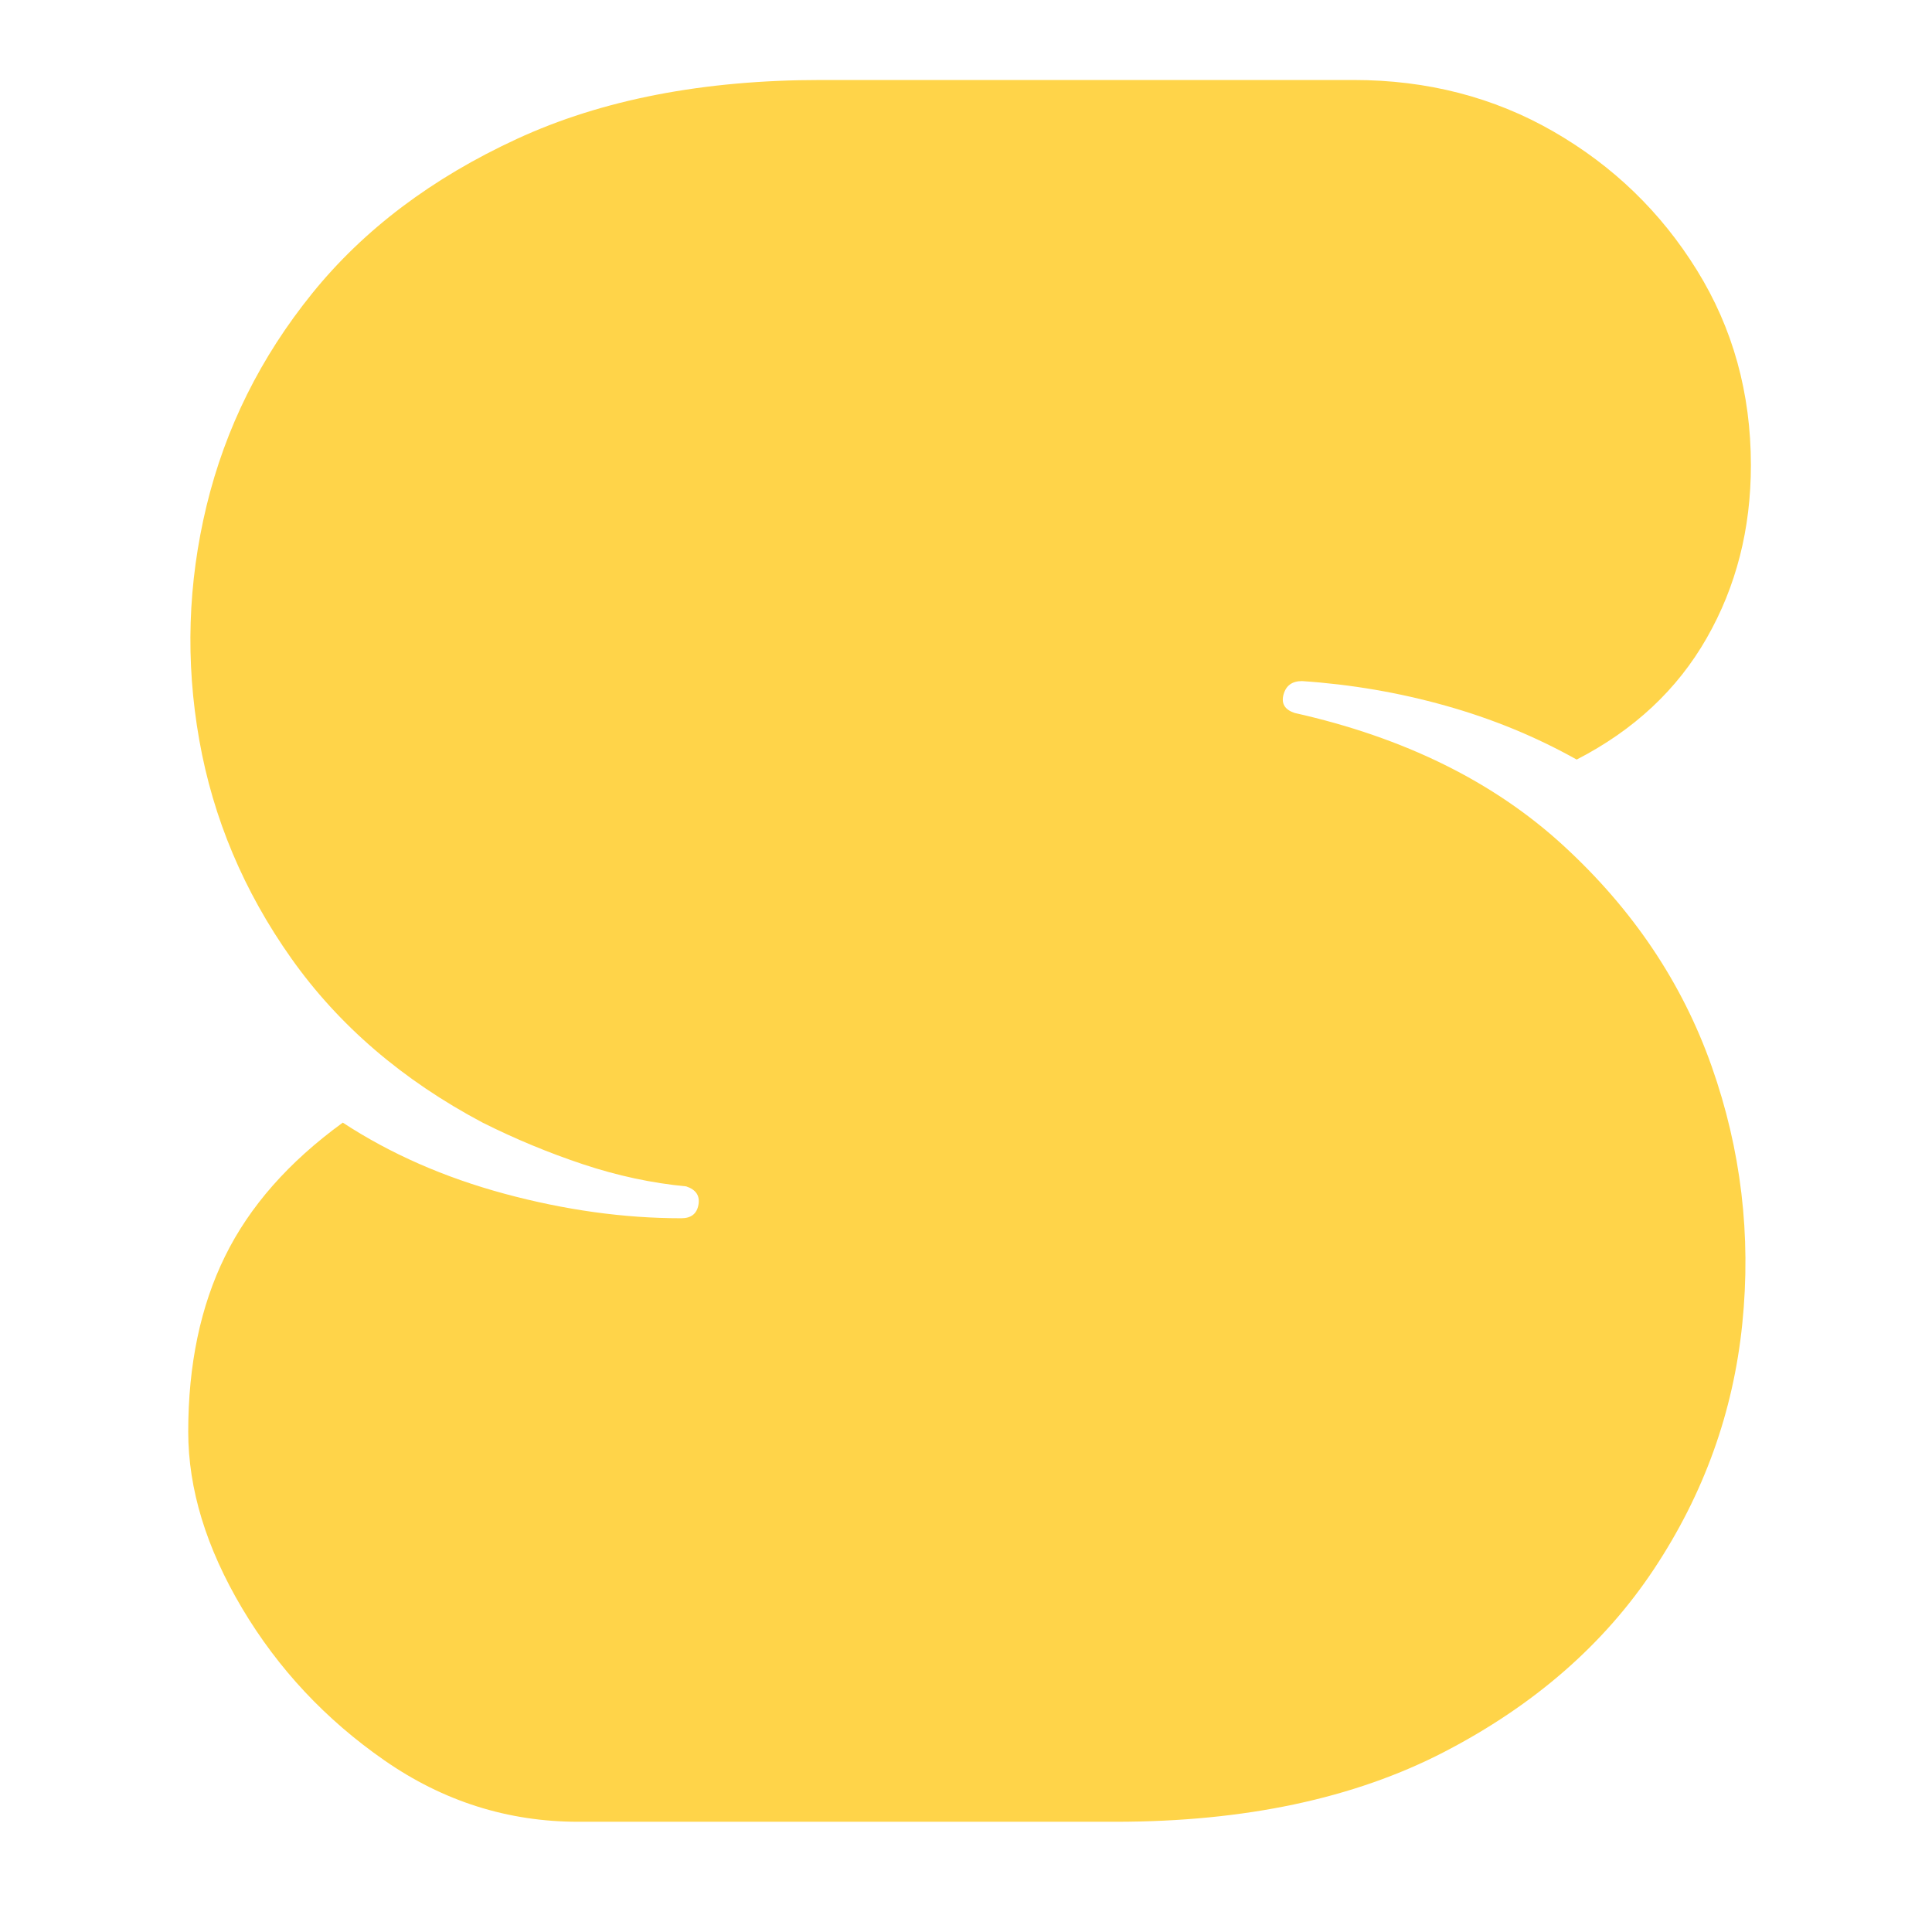
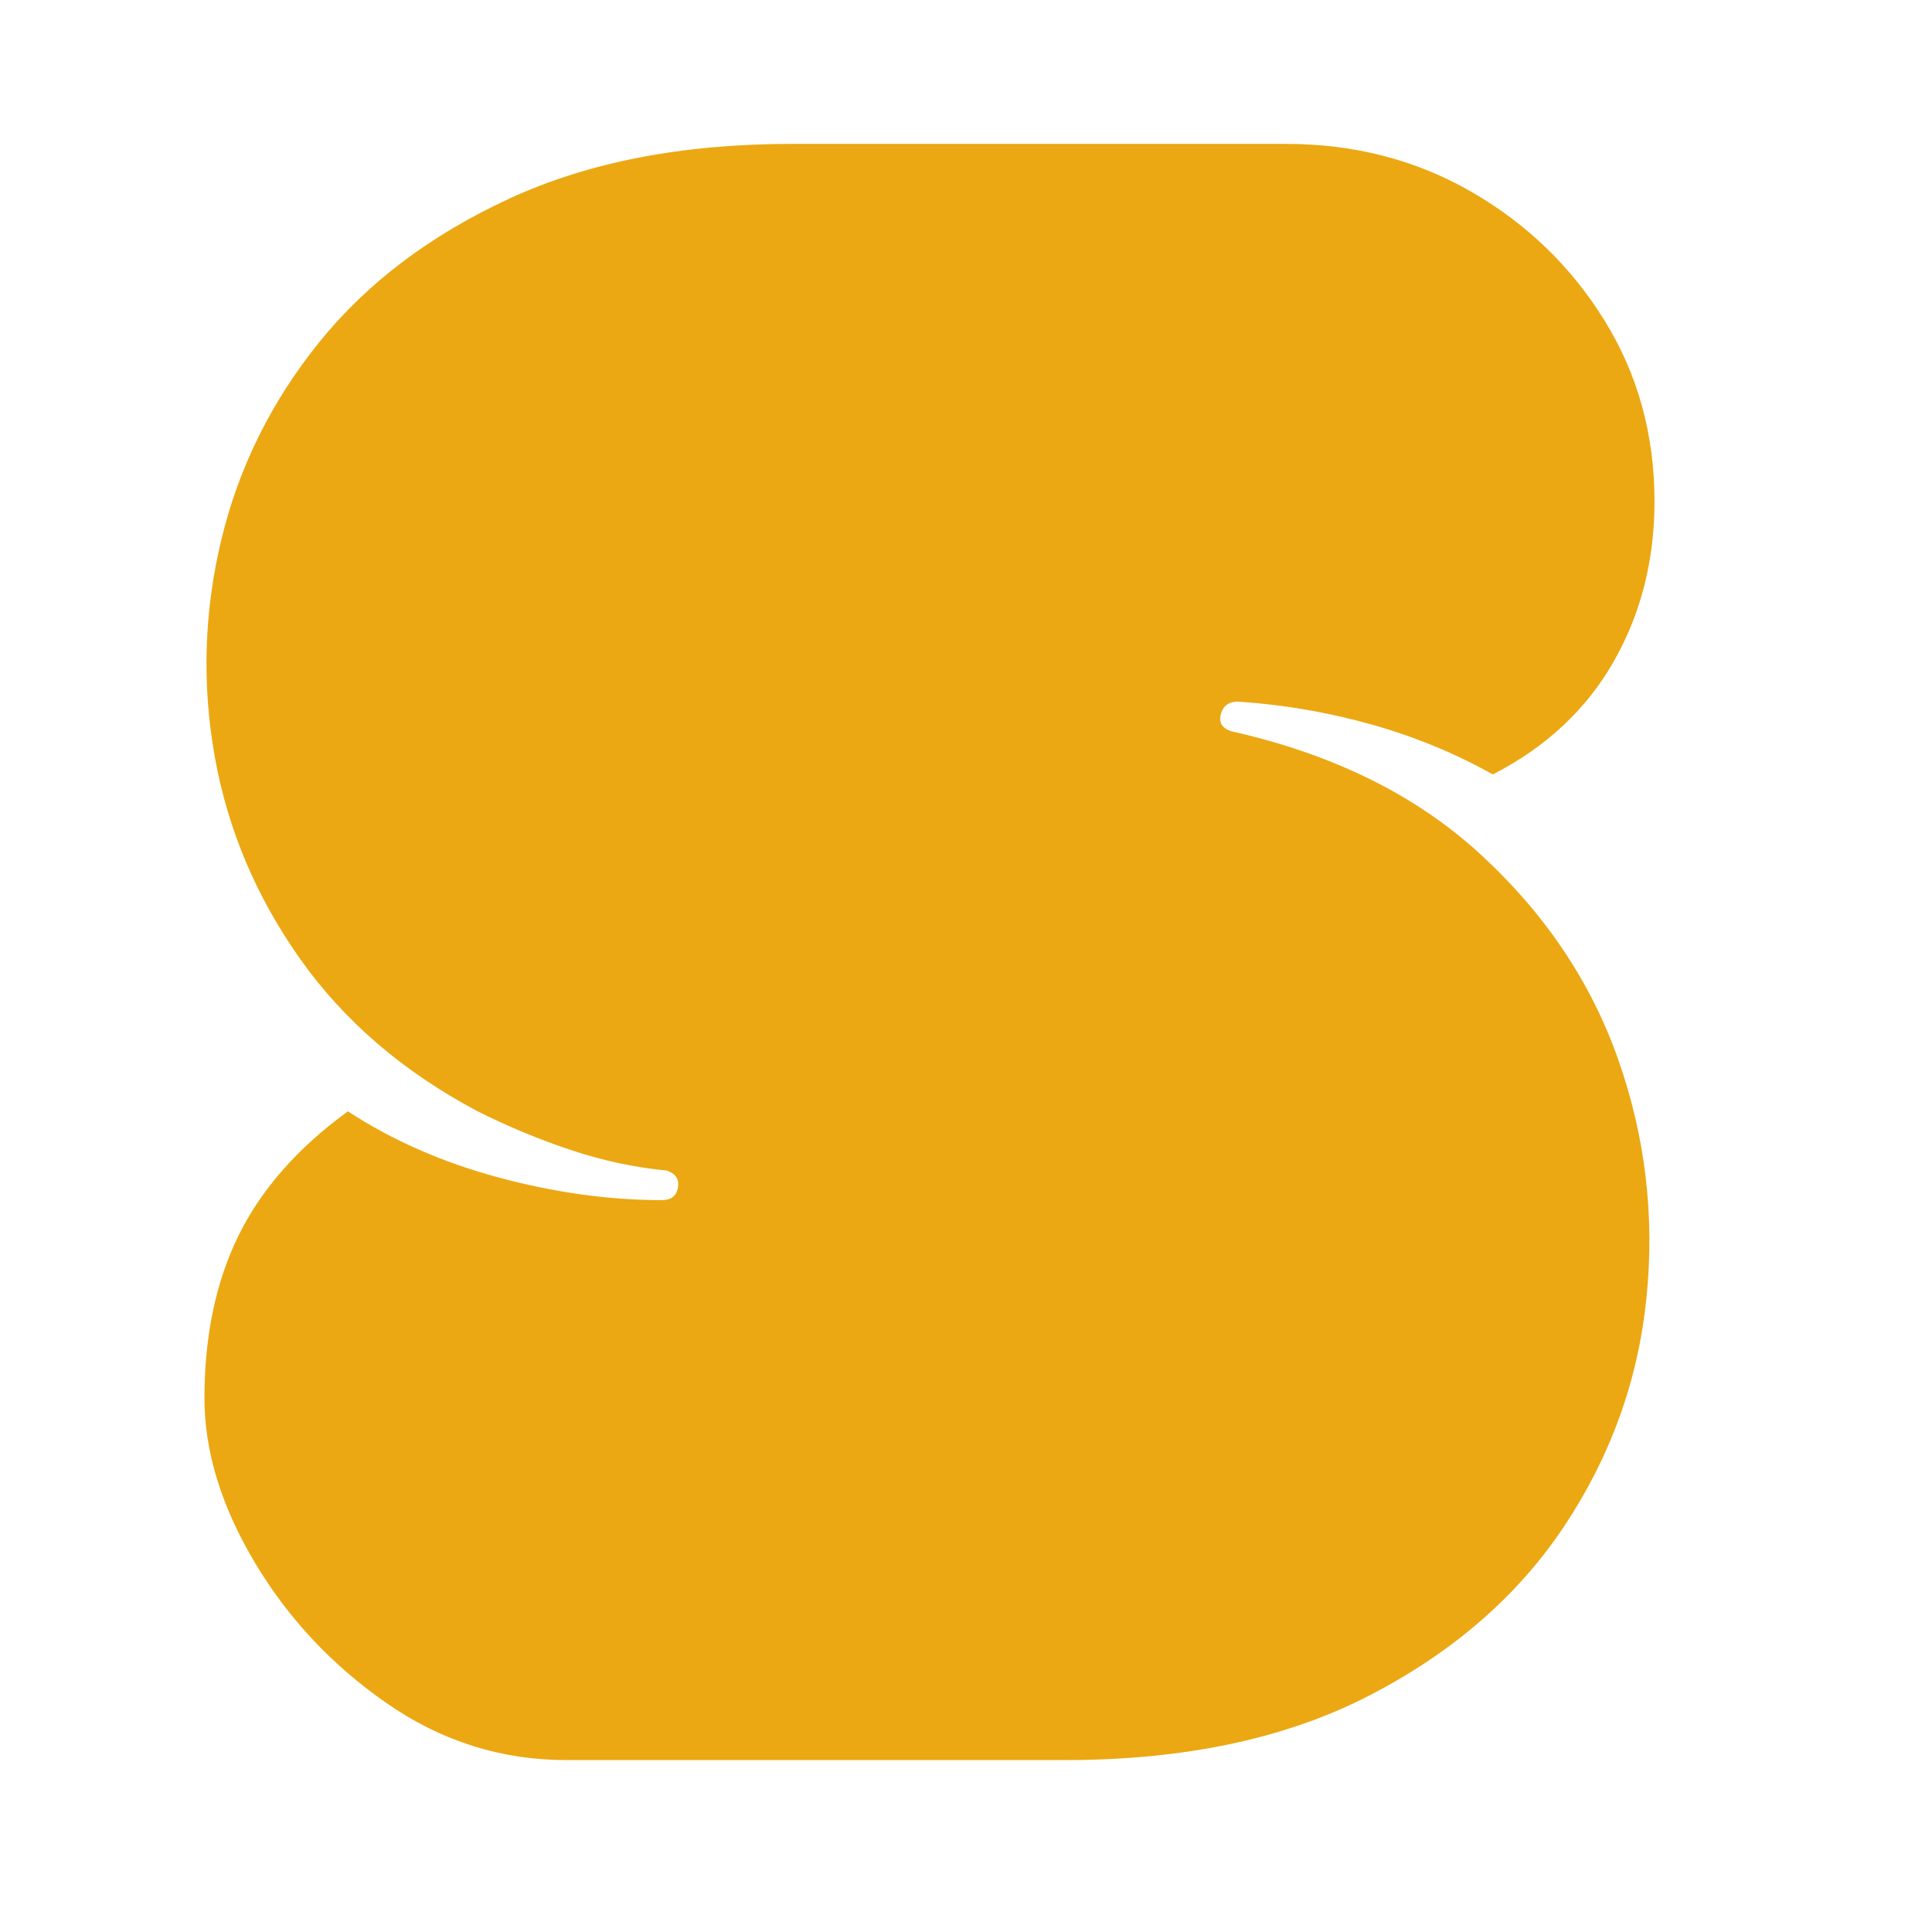
<svg xmlns="http://www.w3.org/2000/svg" width="500" zoomAndPan="magnify" viewBox="0 0 375 375" height="500" preserveAspectRatio="xMidYMid meet" version="1.0">
  <defs>
    <g />
  </defs>
-   <g fill="#ffd449" fill-opacity="1">
-     <g transform="translate(37.48805, 353.6038)">
+   <g fill="#eba812" fill-opacity="1">
+     <g transform="translate(40.57575, 341.6305)">
      <g>
-         <path d="M 302.359 -263.312 C 302.359 -250.938 299.5 -239.75 293.781 -229.75 C 288.07 -219.75 279.66 -211.891 268.547 -206.172 C 260.609 -210.617 252.113 -214.109 243.062 -216.641 C 234.02 -219.18 224.738 -220.77 215.219 -221.406 C 213.312 -221.406 212.117 -220.531 211.641 -218.781 C 211.172 -217.039 211.891 -215.852 213.797 -215.219 C 235.066 -210.457 252.445 -201.883 265.938 -189.5 C 279.426 -177.125 289.023 -162.844 294.734 -146.656 C 300.453 -130.469 302.438 -113.801 300.688 -96.656 C 298.945 -79.52 293.234 -63.648 283.547 -49.047 C 273.867 -34.441 260.301 -22.613 242.844 -13.562 C 225.383 -4.52 204.113 0 179.031 0 L 74.75 0 C 61.102 0 48.566 -3.969 37.141 -11.906 C 25.711 -19.844 16.504 -29.68 9.516 -41.422 C 2.535 -53.172 -0.953 -64.598 -0.953 -75.703 C -0.953 -88.723 1.426 -100.07 6.188 -109.75 C 10.945 -119.438 18.566 -128.086 29.047 -135.703 C 38.254 -129.672 48.727 -125.066 60.469 -121.891 C 72.219 -118.723 83.645 -117.141 94.75 -117.141 C 96.656 -117.141 97.766 -118.008 98.078 -119.75 C 98.398 -121.5 97.609 -122.691 95.703 -123.328 C 89.035 -123.961 82.367 -125.391 75.703 -127.609 C 69.035 -129.828 62.531 -132.523 56.188 -135.703 C 40.633 -143.953 28.254 -154.582 19.047 -167.594 C 9.836 -180.613 3.883 -194.742 1.188 -209.984 C -1.508 -225.223 -1.035 -240.379 2.609 -255.453 C 6.266 -270.535 13.094 -284.266 23.094 -296.641 C 33.094 -309.023 46.344 -319.023 62.844 -326.641 C 79.352 -334.266 99.035 -338.078 121.891 -338.078 L 225.219 -338.078 C 239.508 -338.078 252.445 -334.742 264.031 -328.078 C 275.613 -321.41 284.895 -312.441 291.875 -301.172 C 298.863 -289.898 302.359 -277.281 302.359 -263.312 Z M 302.359 -263.312 " />
+         <path d="M 280.562 -244.328 C 280.562 -232.836 277.91 -222.453 272.609 -213.172 C 267.305 -203.898 259.5 -196.613 249.188 -191.312 C 241.82 -195.438 233.941 -198.676 225.547 -201.031 C 217.16 -203.383 208.547 -204.859 199.703 -205.453 C 197.941 -205.453 196.836 -204.641 196.391 -203.016 C 195.953 -201.398 196.613 -200.297 198.375 -199.703 C 218.113 -195.285 234.238 -187.332 246.75 -175.844 C 259.27 -164.352 268.18 -151.098 273.484 -136.078 C 278.785 -121.055 280.625 -105.594 279 -89.688 C 277.383 -73.781 272.086 -59.051 263.109 -45.5 C 254.129 -31.957 241.535 -20.988 225.328 -12.594 C 209.129 -4.195 189.395 0 166.125 0 L 69.359 0 C 56.703 0 45.07 -3.68 34.469 -11.047 C 23.863 -18.41 15.316 -27.539 8.828 -38.438 C 2.348 -49.332 -0.891 -59.938 -0.891 -70.25 C -0.891 -82.32 1.316 -92.848 5.734 -101.828 C 10.16 -110.816 17.234 -118.848 26.953 -125.922 C 35.492 -120.328 45.211 -116.055 56.109 -113.109 C 67.004 -110.16 77.609 -108.688 87.922 -108.688 C 89.691 -108.688 90.723 -109.492 91.016 -111.109 C 91.305 -112.734 90.57 -113.844 88.812 -114.438 C 82.625 -115.02 76.438 -116.344 70.25 -118.406 C 64.062 -120.469 58.023 -122.973 52.141 -125.922 C 37.703 -133.578 26.211 -143.441 17.672 -155.516 C 9.129 -167.598 3.602 -180.707 1.094 -194.844 C -1.406 -208.977 -0.961 -223.039 2.422 -237.031 C 5.816 -251.031 12.148 -263.77 21.422 -275.25 C 30.703 -286.738 43 -296.02 58.312 -303.094 C 73.633 -310.164 91.898 -313.703 113.109 -313.703 L 208.984 -313.703 C 222.234 -313.703 234.234 -310.609 244.984 -304.422 C 255.742 -298.234 264.363 -289.91 270.844 -279.453 C 277.32 -268.992 280.562 -257.285 280.562 -244.328 Z M 280.562 -244.328 " />
      </g>
    </g>
  </g>
</svg>
